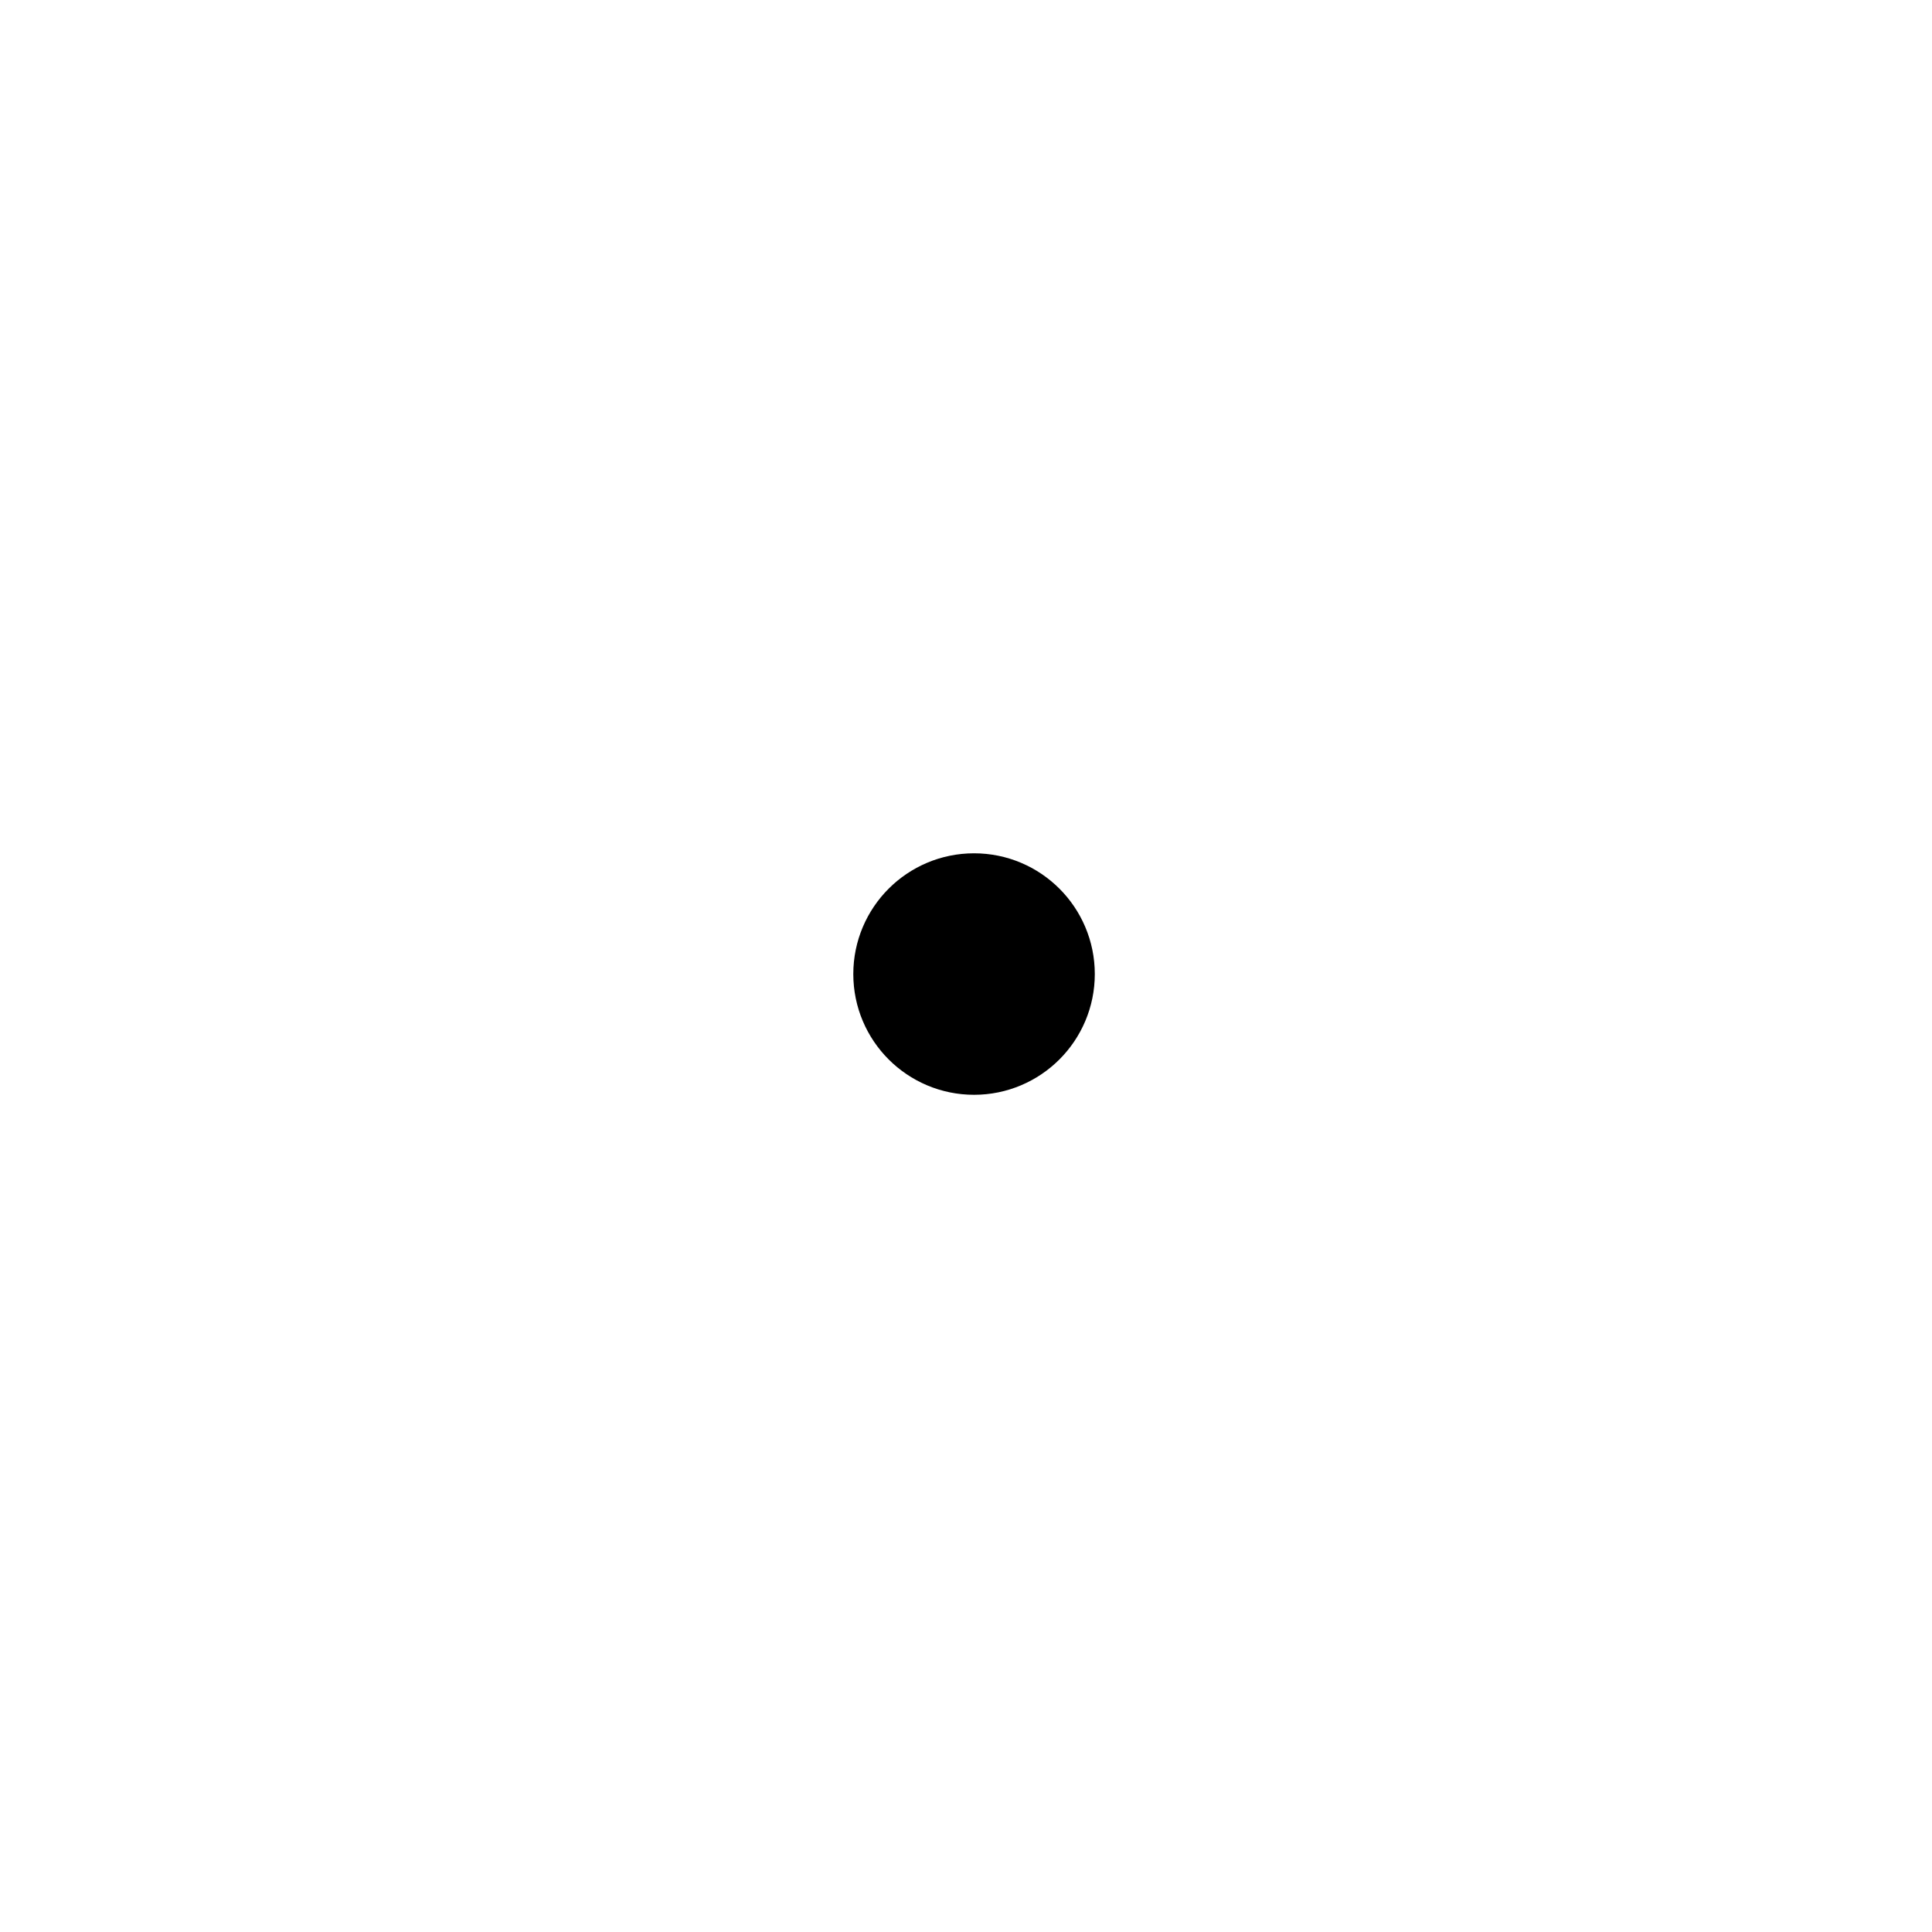
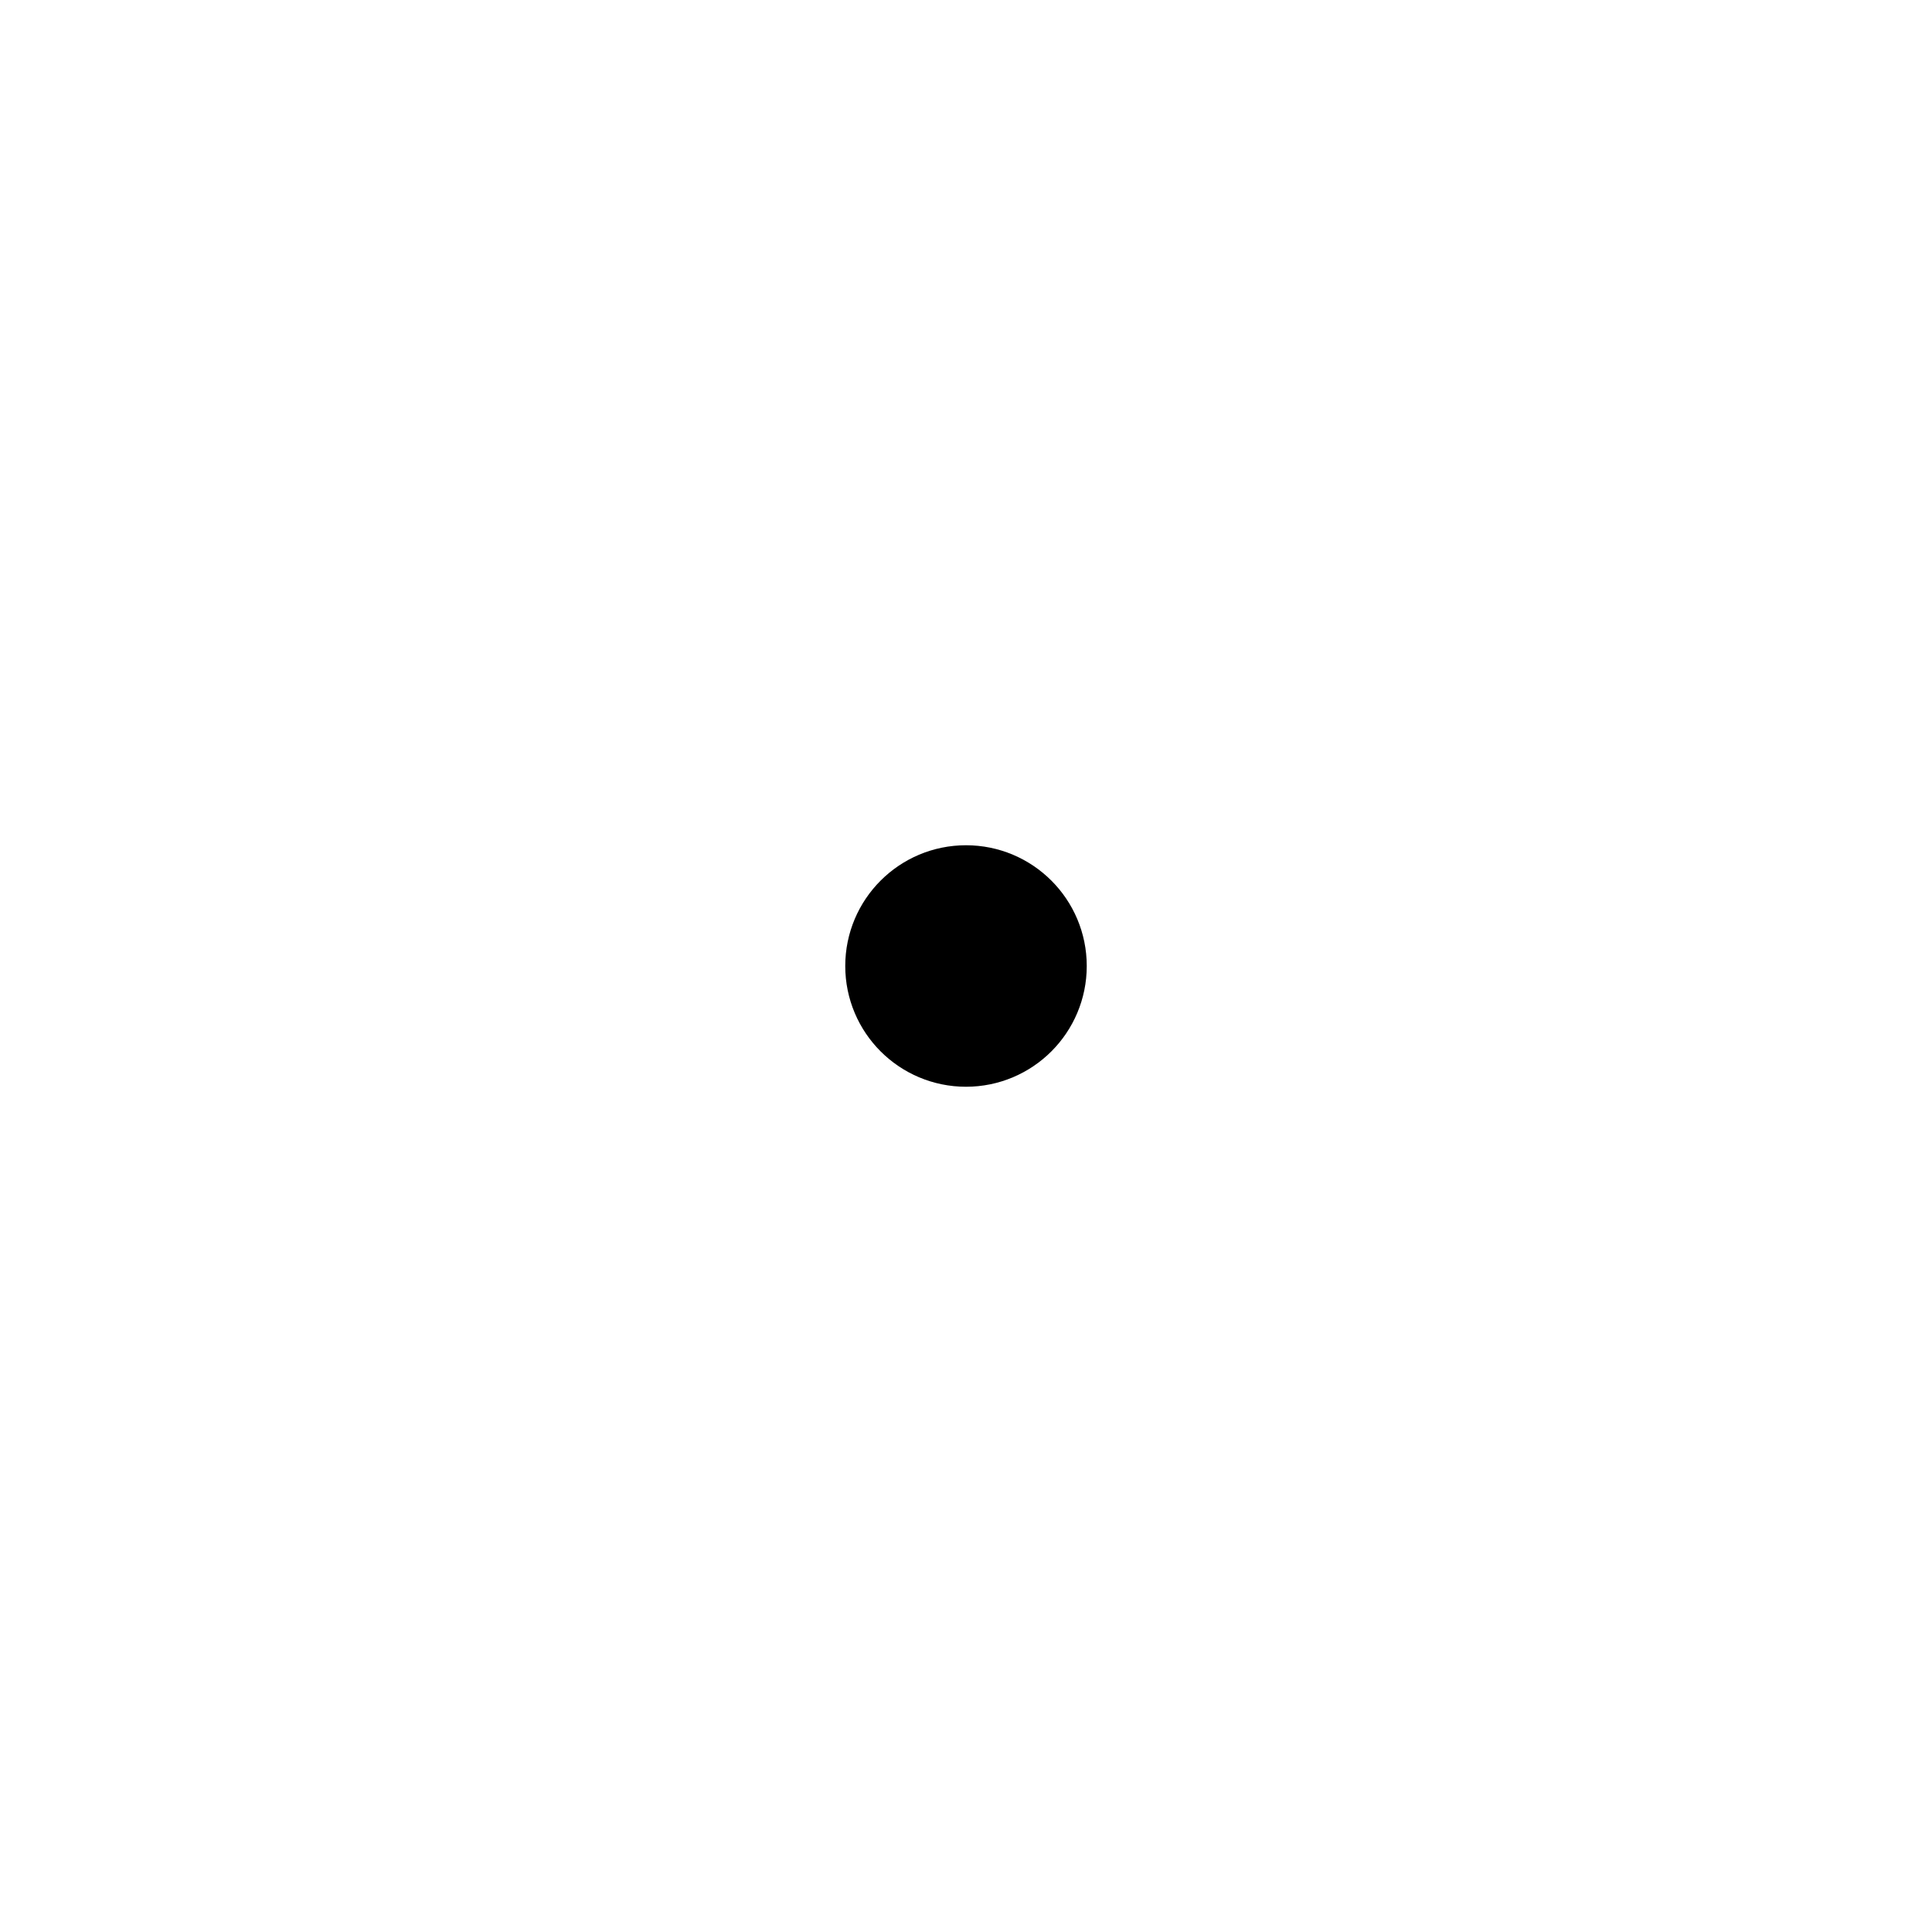
<svg xmlns="http://www.w3.org/2000/svg" width="24" height="24" viewBox="0 0 24 24" fill="currentColor" stroke="currentColor" stroke-width="calc((100vw - 100vh) / 10)" stroke-linecap="round" stroke-linejoin="round">
-   <circle vector-effect="non-scaling-stroke" cx="12.1" cy="12.1" r="1" />
+   <circle vector-effect="non-scaling-stroke" cx="12" cy="12" r="1" />
</svg>
